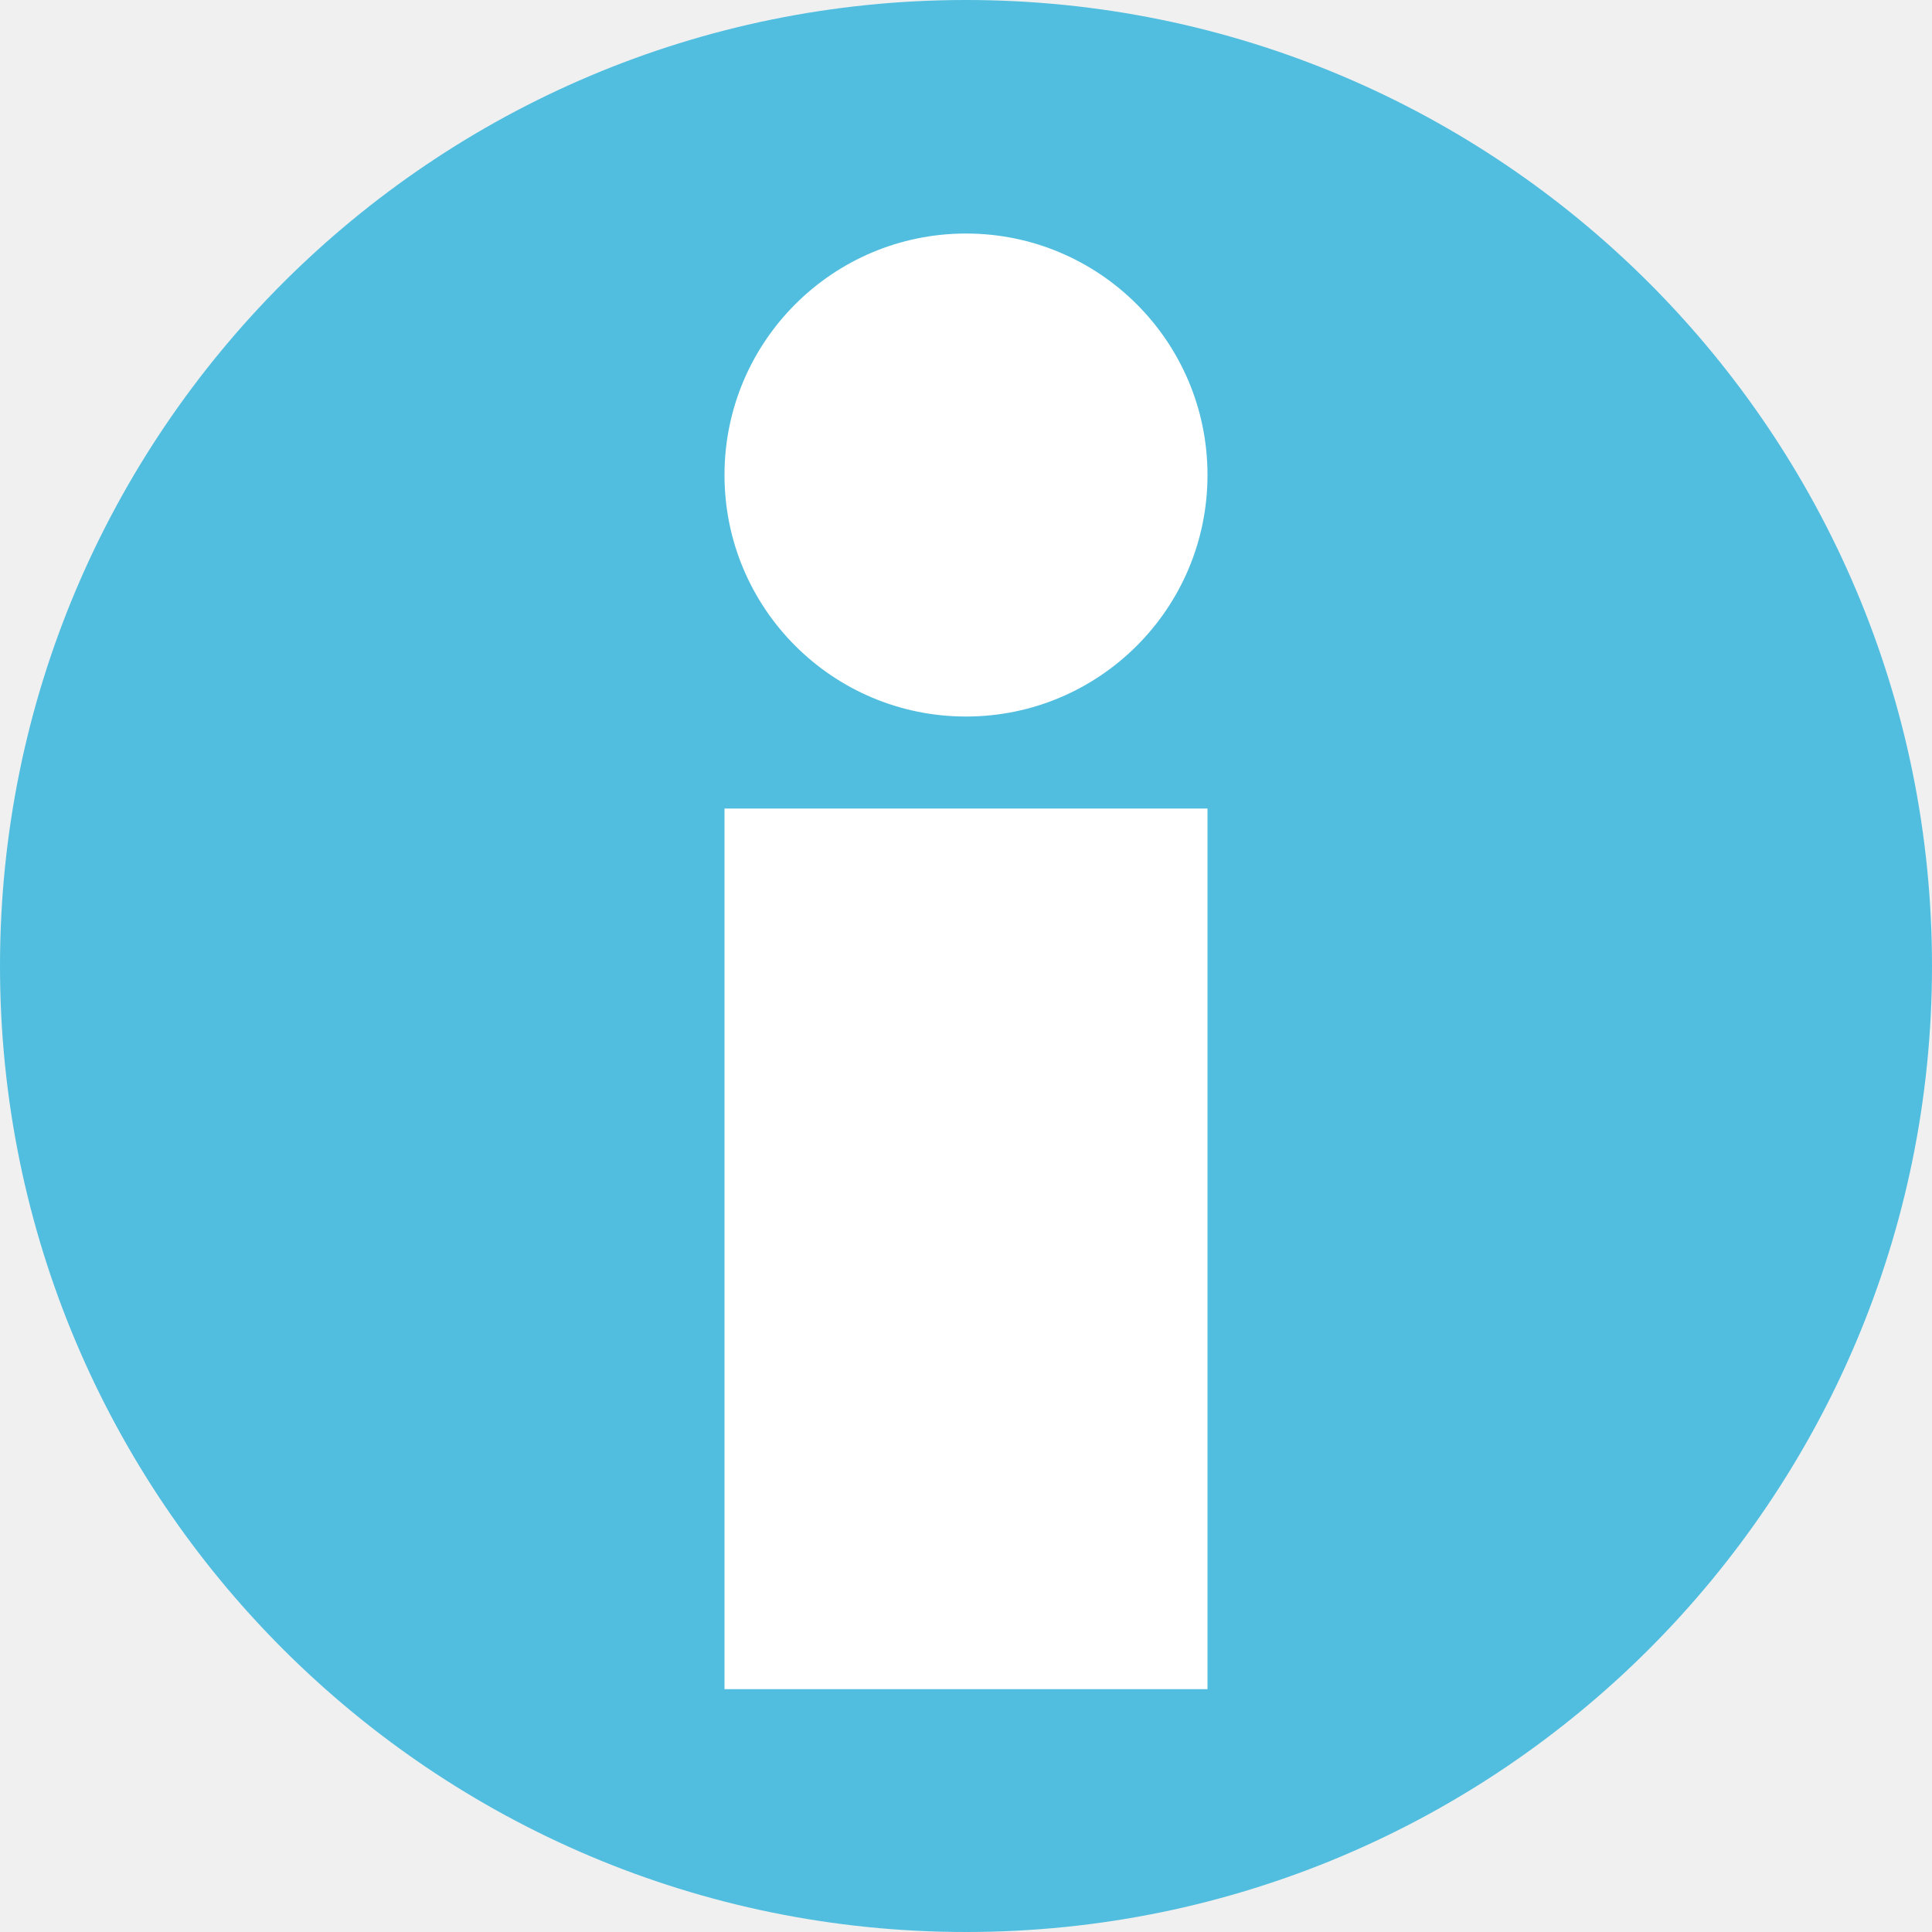
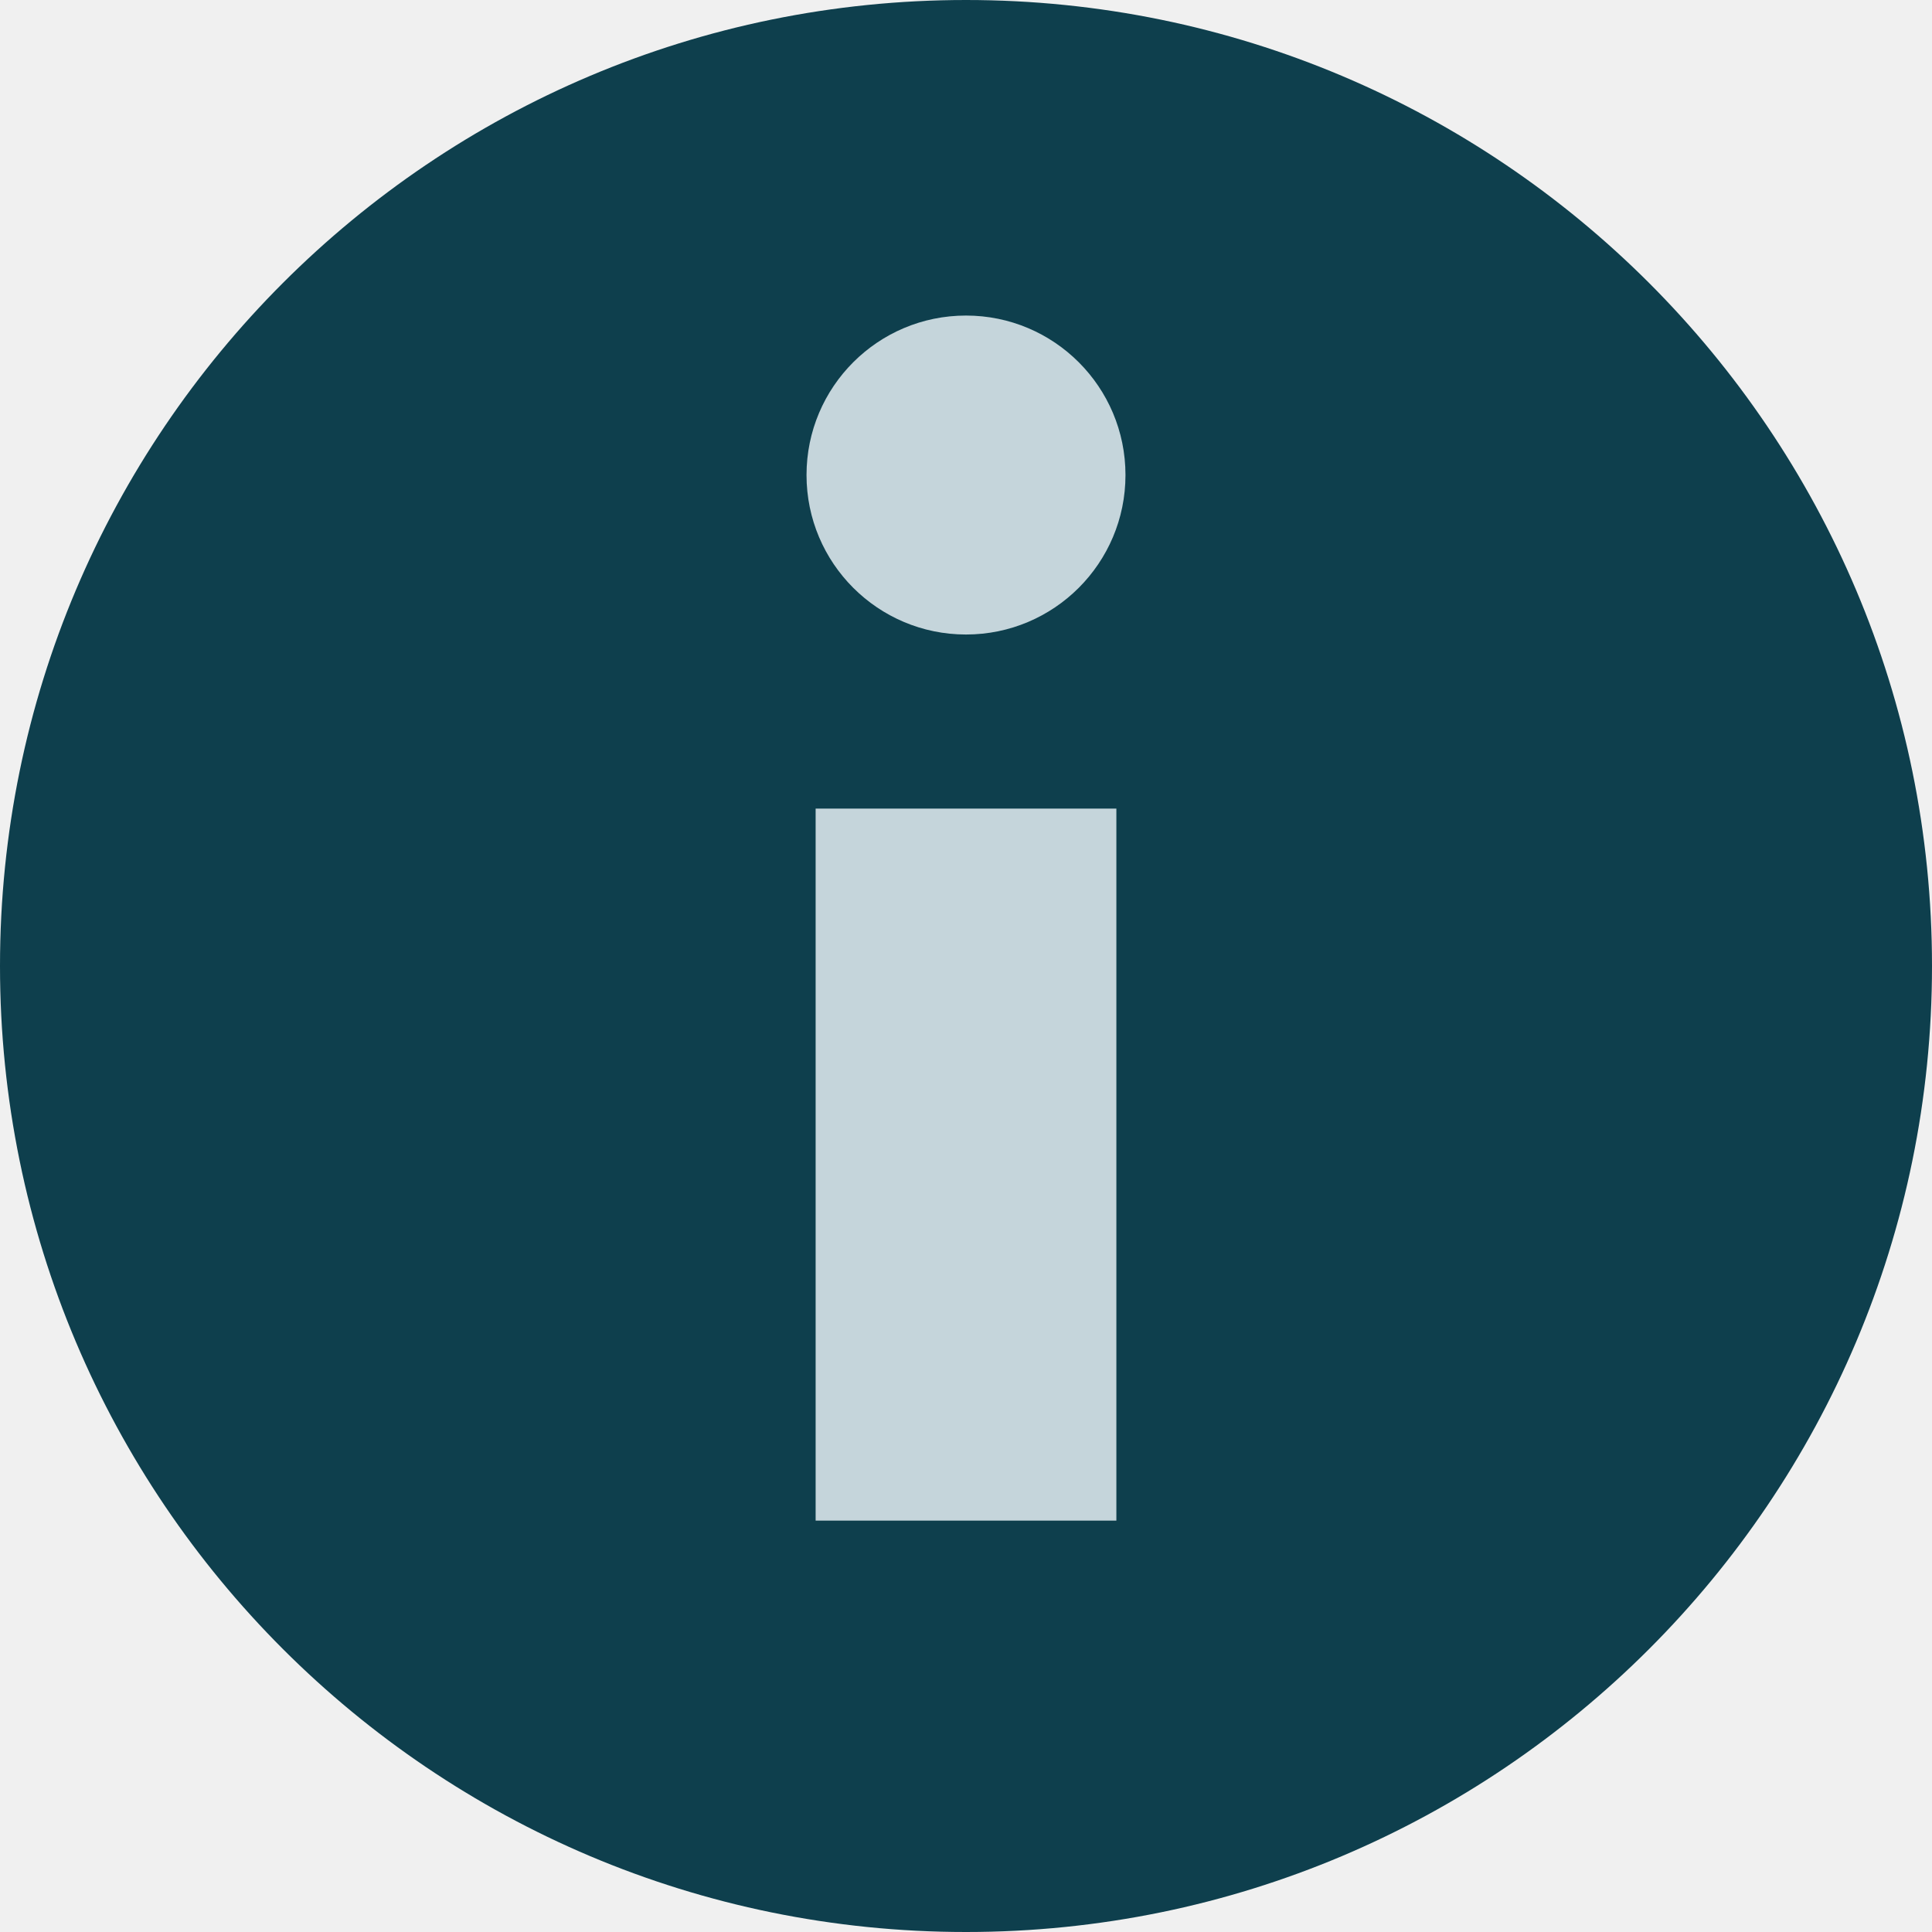
- <svg xmlns="http://www.w3.org/2000/svg" xmlns:xlink="http://www.w3.org/1999/xlink" width="16" height="16" id="svg2" version="1.0" style="display:inline">
+ <svg xmlns="http://www.w3.org/2000/svg" xmlns:xlink="http://www.w3.org/1999/xlink" width="1000" height="1000" id="svg2" version="1.0" style="display:inline">
  <defs id="defs4">
    <linearGradient id="linearGradient3169">
      <stop style="stop-color:#ffffff;stop-opacity:1;" offset="0" id="stop3171" />
      <stop style="stop-color:#ffffff;stop-opacity:0;" offset="1" id="stop3173" />
    </linearGradient>
    <linearGradient id="linearGradient3159">
      <stop style="stop-color:#ff2720;stop-opacity:1;" offset="0" id="stop3161" />
      <stop style="stop-color:#da3636;stop-opacity:1;" offset="1" id="stop3163" />
    </linearGradient>
    <linearGradient xlink:href="#linearGradient3169" id="linearGradient3175" x1="8.5" y1="4.221" x2="8.5" y2="11.187" gradientUnits="userSpaceOnUse" />
    <linearGradient xlink:href="#linearGradient3763" id="linearGradient3769" x1="10.777" y1="1.117" x2="5.068" y2="14.485" gradientUnits="userSpaceOnUse" />
    <linearGradient id="linearGradient3763">
      <stop style="stop-color:#00fc00;stop-opacity:1;" offset="0" id="stop3765" />
      <stop style="stop-color:#00d49b;stop-opacity:1;" offset="1" id="stop3767" />
    </linearGradient>
    <linearGradient xlink:href="#linearGradient3755" id="linearGradient3761" x1="14.049" y1="1.844" x2="4.098" y2="13.896" gradientUnits="userSpaceOnUse" />
    <linearGradient id="linearGradient3755">
      <stop style="stop-color:#007100;stop-opacity:1;" offset="0" id="stop3757" />
      <stop style="stop-color:#004900;stop-opacity:1;" offset="1" id="stop3759" />
    </linearGradient>
  </defs>
-   <path style="fill:#51bedf;fill-opacity:1;fill-rule:nonzero;stroke:none;display:inline" id="path3157" d="m 13,10 a 4.5,4 0 1 1 -9,0 4.5,4 0 1 1 9,0 z" transform="matrix(1.777778,0,0,2,-7.111111,-12)" />
-   <rect style="fill:#ffffff;fill-opacity:1;stroke:none" id="rect3067" width="4" height="7.293" x="6" y="6.696" />
-   <path transform="matrix(0.4444444,0,0,0.5,4.222222,-1.066028)" d="m 13,10 a 4.5,4 0 1 1 -9,0 4.5,4 0 1 1 9,0 z" id="path3069" style="fill:#ffffff;fill-opacity:1;fill-rule:nonzero;stroke:none;display:inline" />
+   <circle style="display:inline;fill:#0e3f4d;fill-opacity:1;fill-rule:nonzero;stroke:none" id="path3157" cx="500" cy="500" r="500" />
+   <rect style="fill:#c5d5db;fill-opacity:1;stroke:none" id="rect3067" width="155.66" height="368.54" x="422.17" y="418.53" />
+   <circle id="path3069" style="display:inline;fill:#c5d5db;fill-opacity:1;fill-rule:nonzero;stroke:none" cx="500" cy="245.876" r="82.547" />
</svg>
